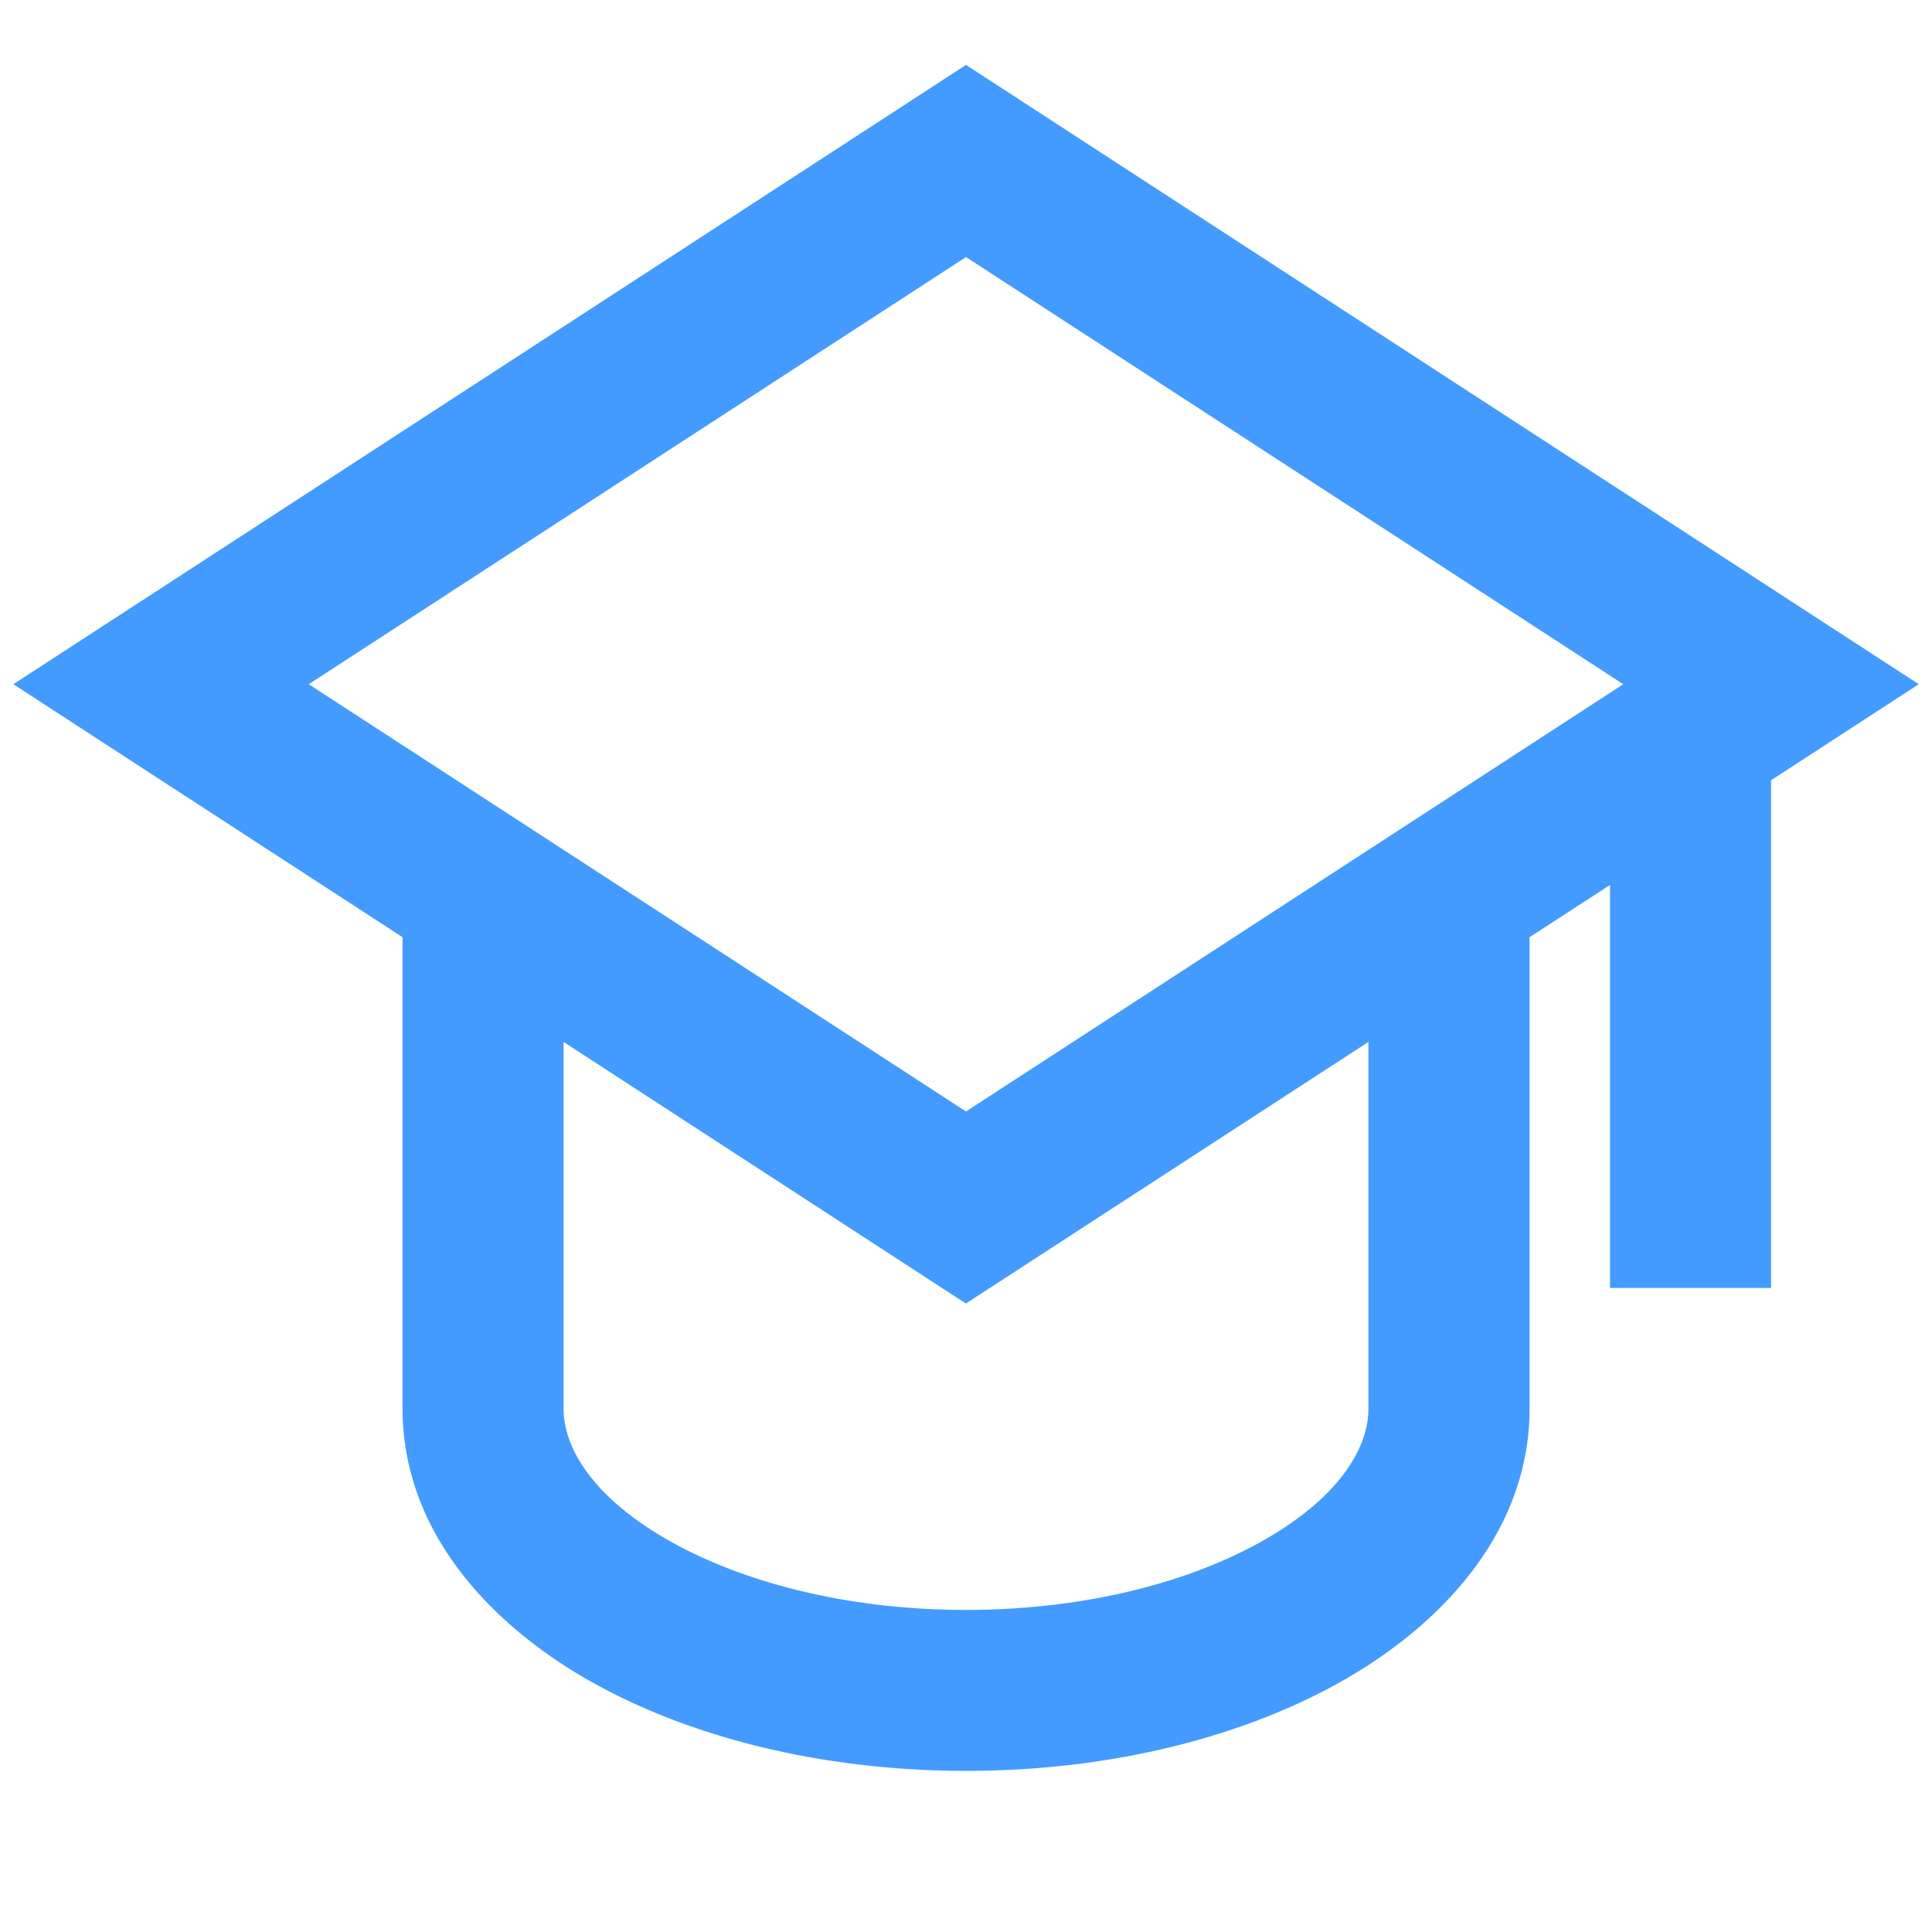
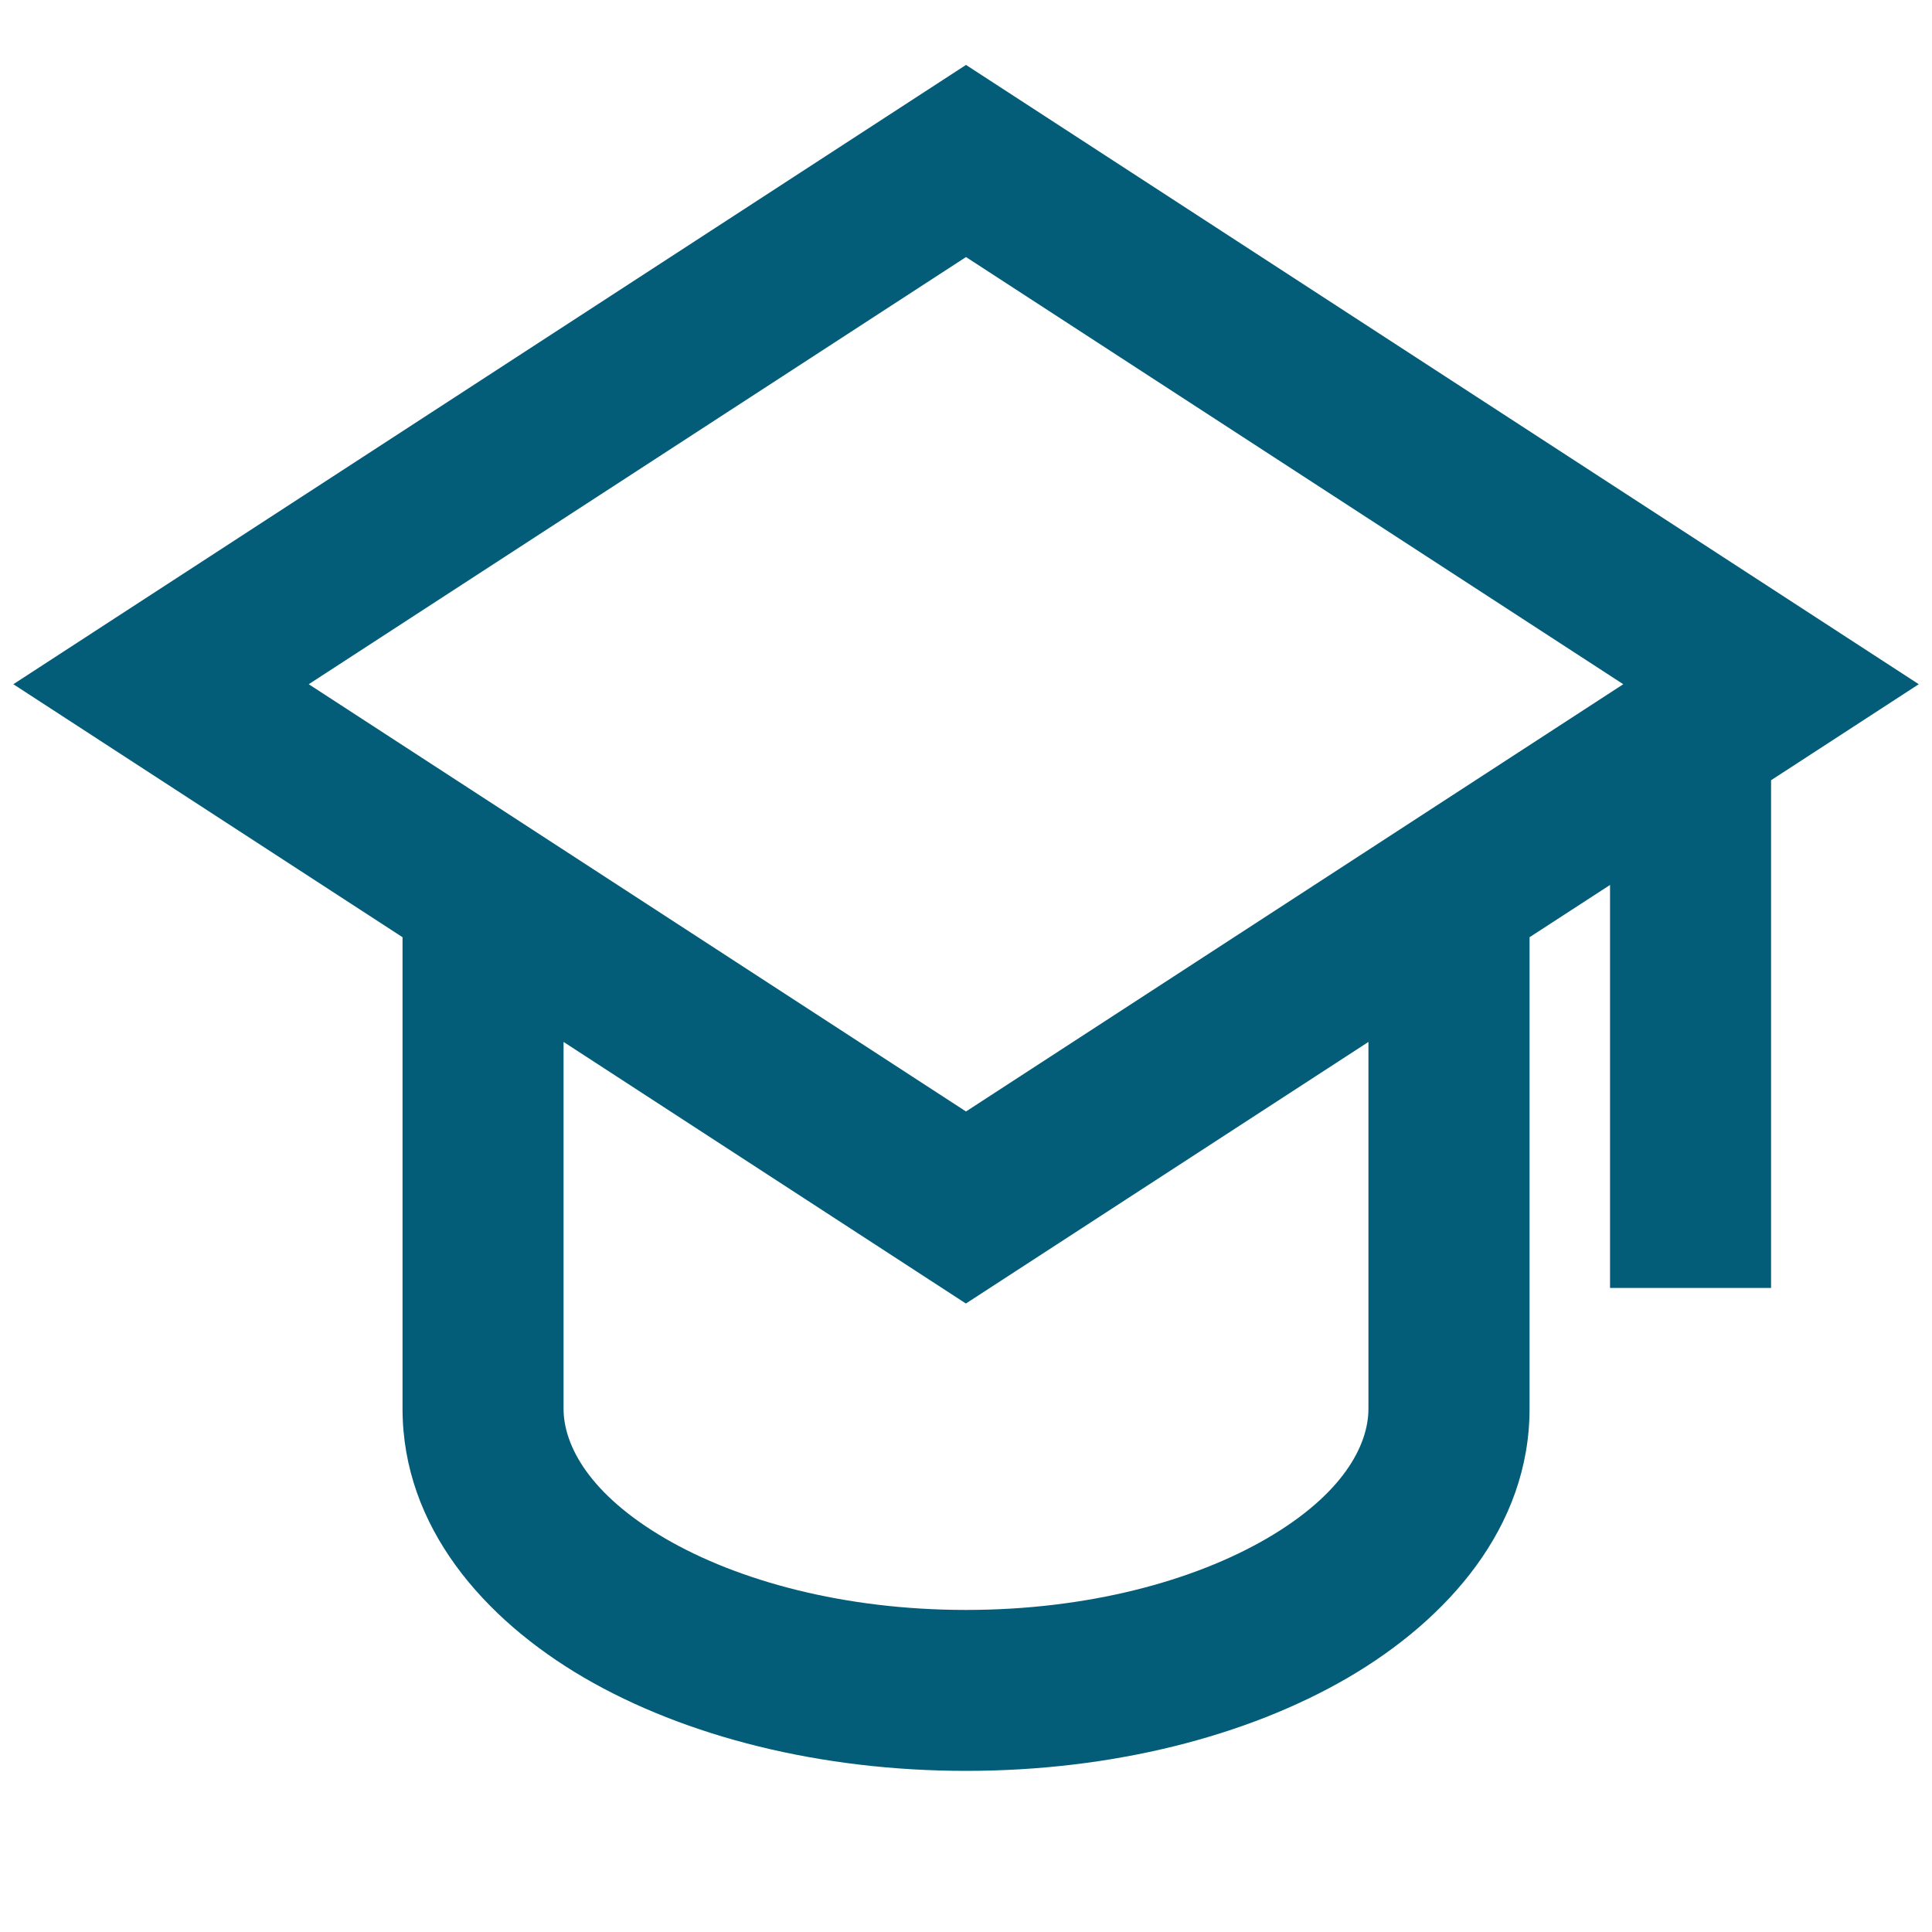
<svg xmlns="http://www.w3.org/2000/svg" width="20" height="20" viewBox="0 0 20 20" fill="none">
-   <path d="M10 0.672L19.863 7.083L18.334 8.077V13.333H16.667V9.161L15.834 9.702V14.583C15.834 15.808 14.989 16.762 13.956 17.366C12.902 17.98 11.502 18.332 10 18.332C8.499 18.332 7.098 17.98 6.044 17.366C5.011 16.762 4.167 15.807 4.167 14.582V9.702L0.138 7.083L10 0.672ZM5.834 10.786V14.583C5.834 14.969 6.109 15.472 6.884 15.925C7.641 16.366 8.74 16.666 10 16.666C11.26 16.666 12.359 16.366 13.116 15.925C13.893 15.472 14.166 14.969 14.166 14.583V10.786L9.999 13.494L5.834 10.786ZM16.804 7.083L10 2.661L3.196 7.083L10 11.506L16.804 7.083Z" fill="#439BFF" />
+   <path d="M10 0.672L19.863 7.083L18.334 8.077V13.333H16.667V9.161L15.834 9.702V14.583C15.834 15.808 14.989 16.762 13.956 17.366C12.902 17.98 11.502 18.332 10 18.332C8.499 18.332 7.098 17.98 6.044 17.366C5.011 16.762 4.167 15.807 4.167 14.582V9.702L0.138 7.083L10 0.672ZM5.834 10.786V14.583C5.834 14.969 6.109 15.472 6.884 15.925C7.641 16.366 8.74 16.666 10 16.666C11.26 16.666 12.359 16.366 13.116 15.925C13.893 15.472 14.166 14.969 14.166 14.583V10.786L9.999 13.494L5.834 10.786ZM16.804 7.083L10 2.661L3.196 7.083L10 11.506L16.804 7.083Z" fill="#045D78" />
</svg>
